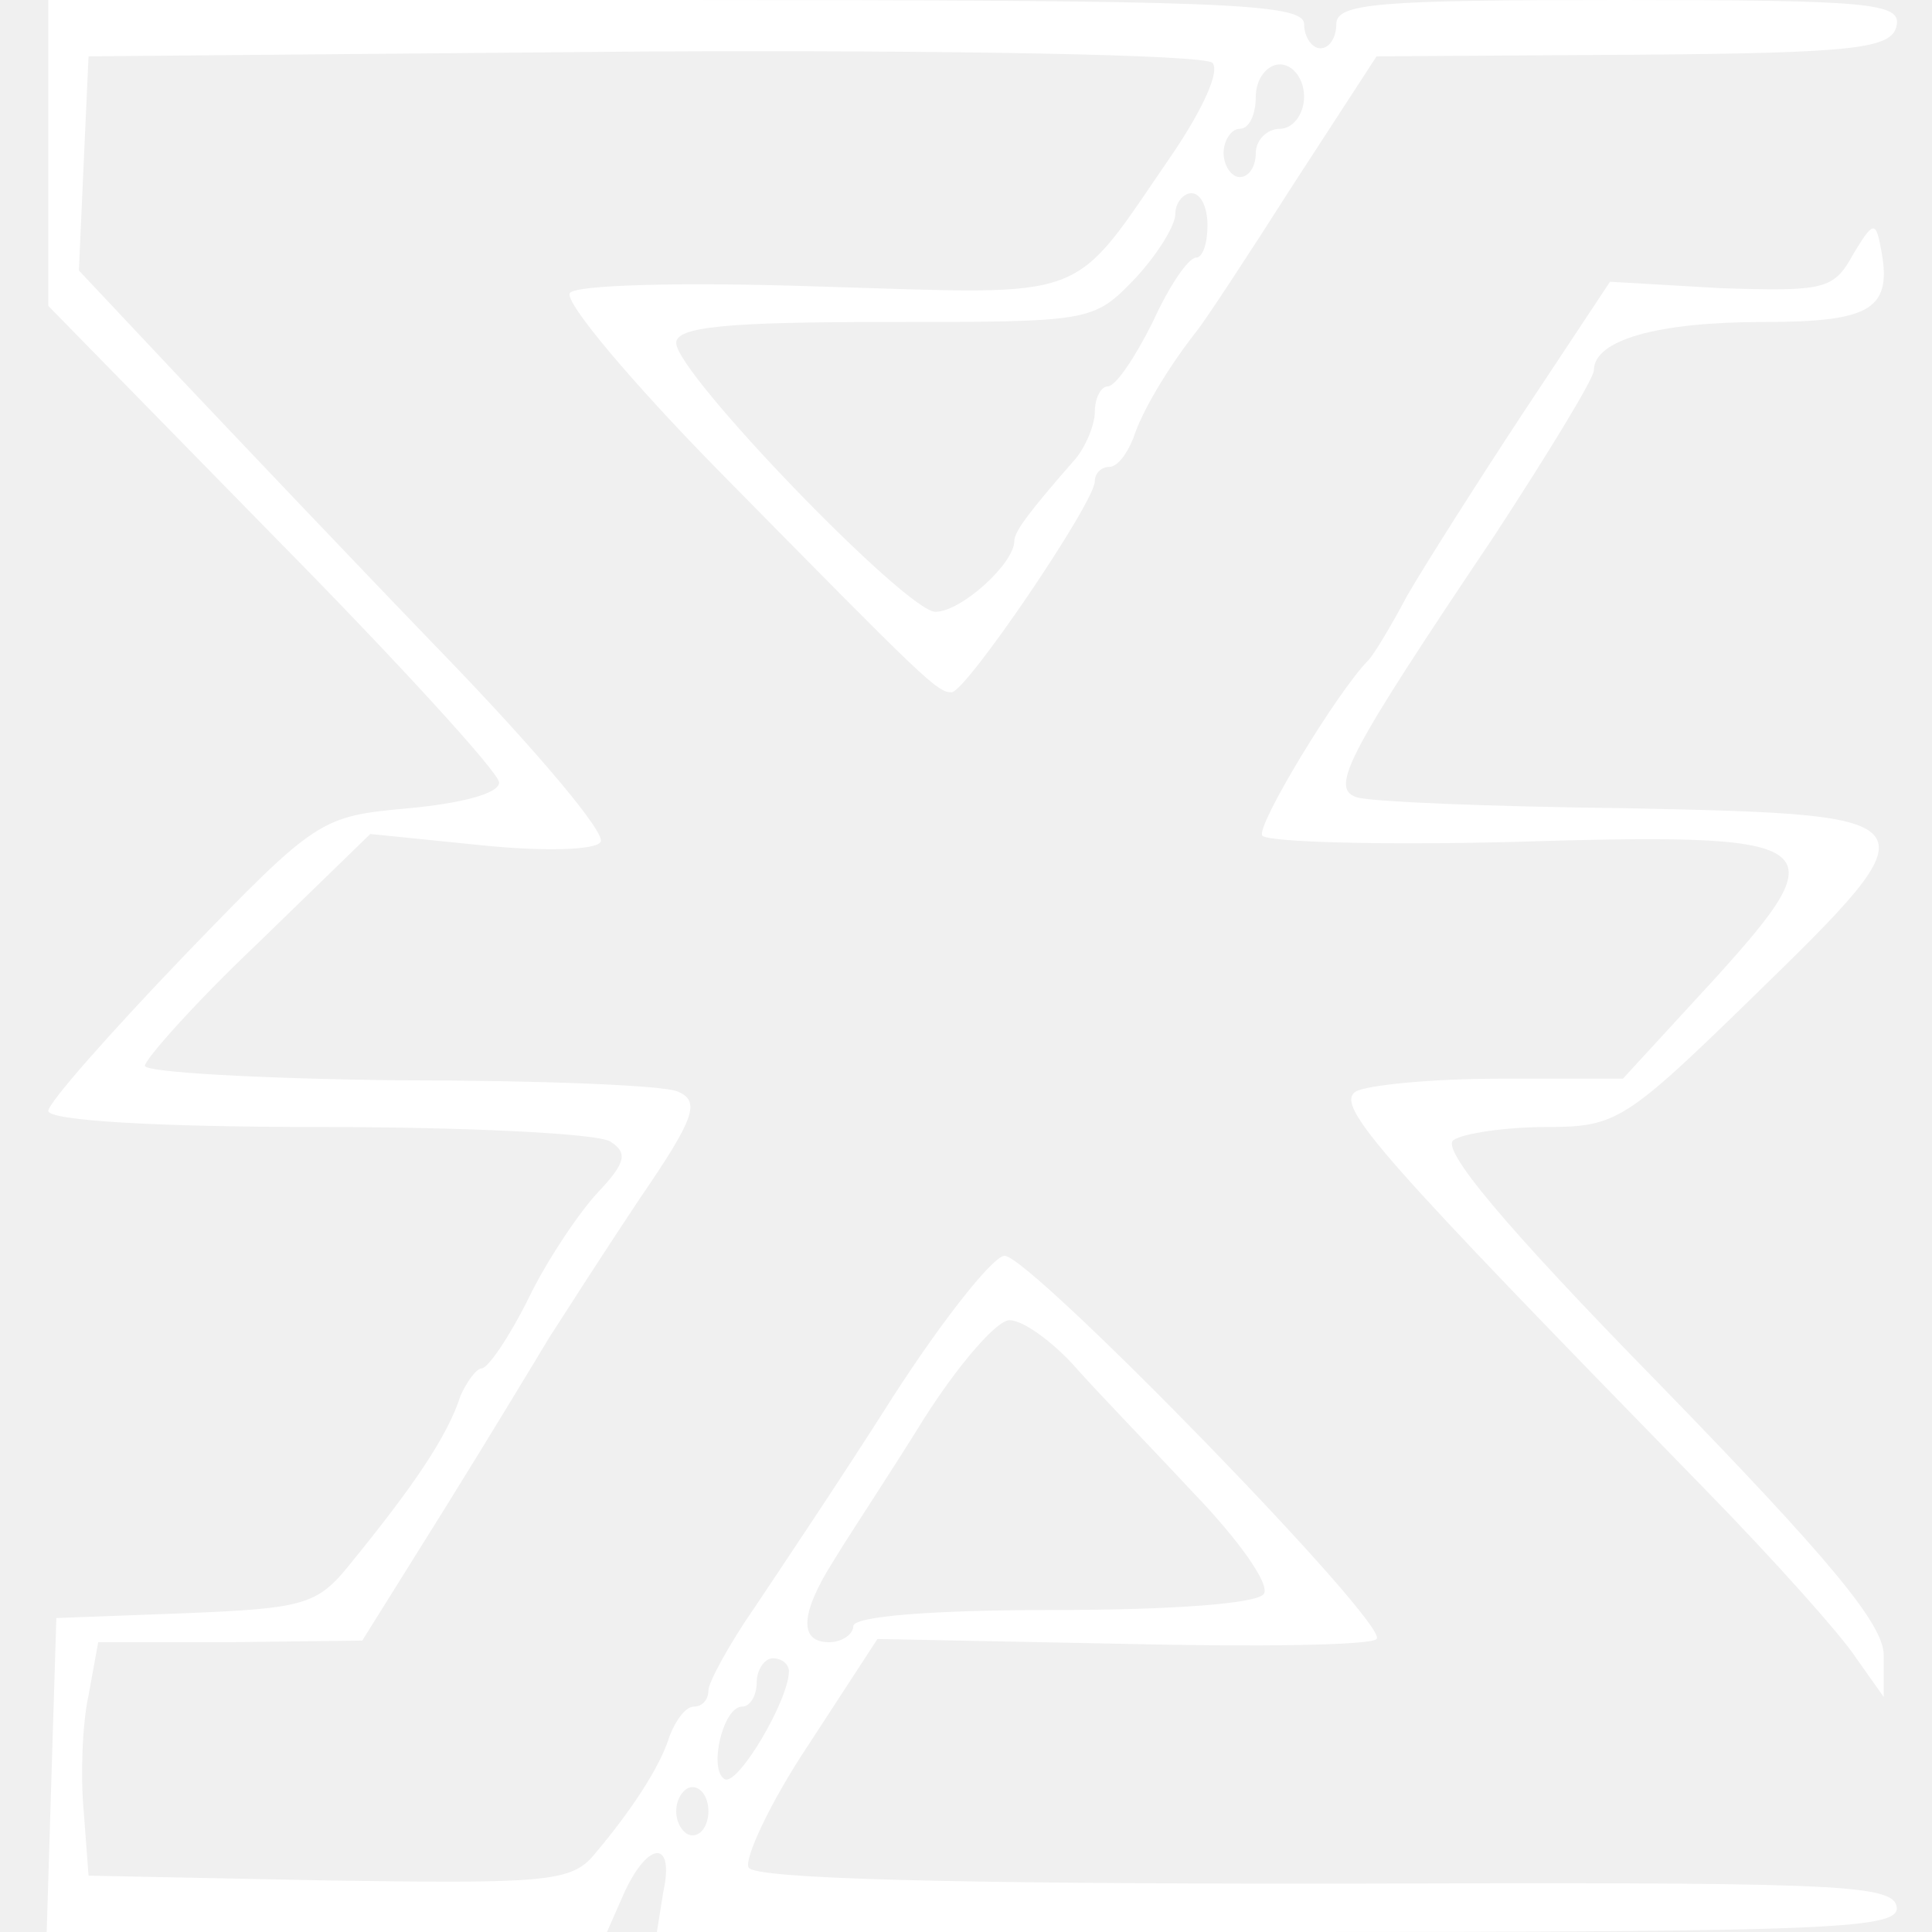
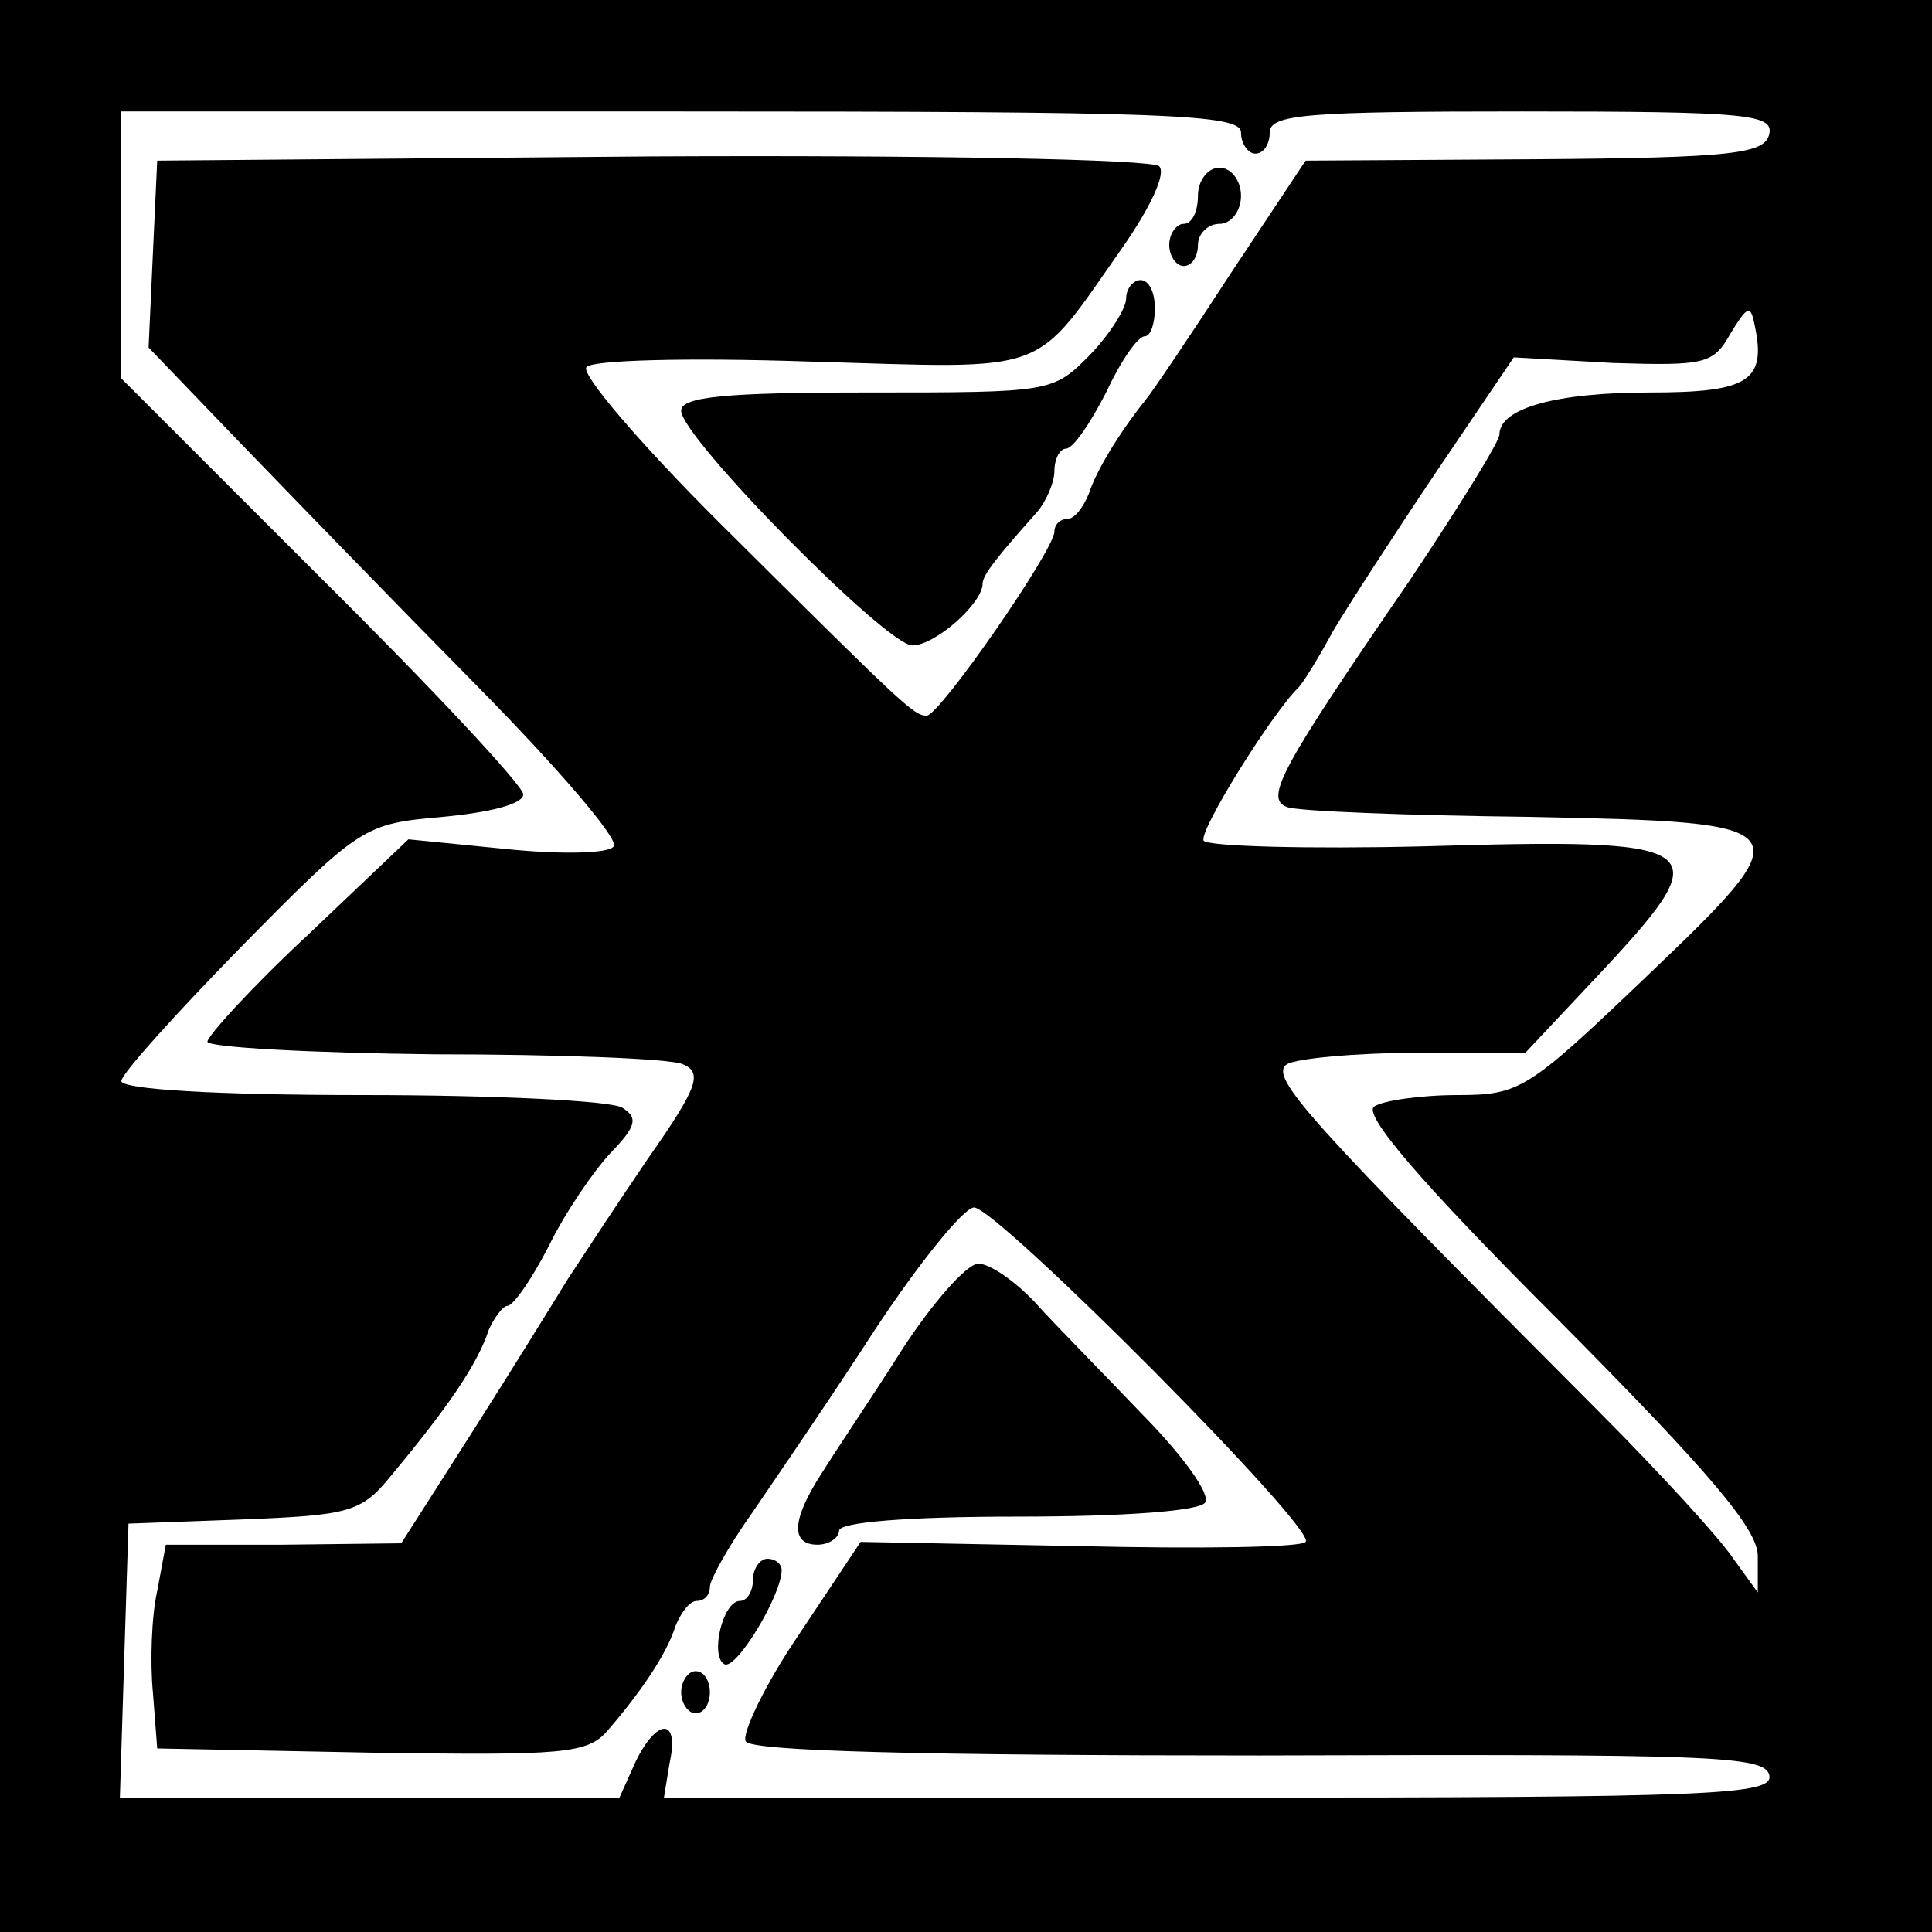
- <svg xmlns="http://www.w3.org/2000/svg" version="1.0" width="120pt" height="120pt" viewBox="0 0 120 120" preserveAspectRatio="xMidYMid meet">
-   <g transform="translate(0,120) scale(0.1,-0.1)" fill="#ffffff" stroke="none">
-     <path d="M30 1105 l0 -95 140 -143 c77 -78 140 -147 140 -153 0 -7 -24 -13 -56 -16 -55 -5 -57 -6 -140 -92 -46 -48 -84 -91 -84 -96 0 -6 67 -10 168 -10 92 0 173 -4 181 -9 11 -7 10 -13 -8 -32 -12 -13 -32 -43 -43 -66 -12 -24 -25 -43 -29 -43 -3 0 -9 -8 -13 -17 -8 -25 -29 -56 -69 -105 -20 -25 -29 -27 -102 -30 l-80 -3 -3 -97 -3 -98 174 0 174 0 11 25 c15 32 31 32 24 0 l-4 -25 387 0 c347 0 386 2 383 16 -3 14 -42 15 -355 14 -233 0 -354 3 -358 10 -3 5 13 40 37 76 l43 66 152 -3 c83 -2 155 -1 158 3 9 8 -215 238 -231 238 -7 0 -38 -39 -69 -87 -31 -49 -70 -107 -86 -131 -16 -23 -29 -47 -29 -52 0 -6 -4 -10 -9 -10 -5 0 -11 -8 -15 -18 -6 -20 -25 -48 -47 -74 -14 -17 -31 -18 -165 -16 l-149 3 -3 40 c-2 21 -1 54 3 72 l6 33 82 0 82 1 50 80 c28 45 57 93 66 108 9 14 34 53 56 86 35 51 38 61 24 67 -9 4 -87 7 -173 7 -87 1 -158 5 -158 9 0 4 31 39 70 76 l70 68 69 -7 c39 -4 71 -3 74 2 4 5 -40 57 -96 115 -56 58 -130 136 -165 173 l-63 67 3 67 3 66 344 3 c191 1 349 -2 354 -7 5 -5 -6 -29 -25 -57 -64 -93 -48 -87 -218 -82 -87 3 -153 1 -156 -4 -4 -5 38 -55 92 -110 129 -131 136 -138 145 -138 9 0 89 118 89 131 0 5 4 9 9 9 5 0 11 8 15 18 5 16 21 43 39 66 5 6 32 47 60 91 l52 80 160 1 c139 1 160 4 163 18 3 14 -16 16 -172 16 -150 0 -176 -2 -176 -15 0 -8 -4 -15 -10 -15 -5 0 -10 7 -10 15 0 13 -50 15 -390 15 l-390 0 0 -95z m780 35 c0 -11 -7 -20 -15 -20 -8 0 -15 -7 -15 -15 0 -8 -4 -15 -10 -15 -5 0 -10 7 -10 15 0 8 5 15 10 15 6 0 10 9 10 20 0 11 7 20 15 20 8 0 15 -9 15 -20z m-60 -80 c0 -11 -3 -20 -7 -20 -5 0 -17 -18 -27 -40 -11 -22 -23 -40 -28 -40 -4 0 -8 -7 -8 -16 0 -8 -6 -22 -12 -29 -28 -32 -38 -45 -38 -51 0 -14 -33 -44 -49 -44 -18 0 -161 148 -161 167 0 10 31 13 130 13 128 0 129 0 155 27 14 15 25 33 25 40 0 7 5 13 10 13 6 0 10 -9 10 -20z m-84 -707 c14 -16 48 -51 75 -80 28 -29 48 -57 44 -63 -4 -6 -56 -10 -131 -10 -76 0 -124 -4 -124 -10 0 -5 -7 -10 -15 -10 -19 0 -18 18 3 51 9 15 35 54 56 88 21 33 45 61 53 61 8 0 25 -12 39 -27z m-176 -191 c0 -18 -32 -72 -40 -67 -10 6 -1 45 11 45 5 0 9 7 9 15 0 8 5 15 10 15 6 0 10 -4 10 -8z m-50 -87 c0 -8 -4 -15 -10 -15 -5 0 -10 7 -10 15 0 8 5 15 10 15 6 0 10 -7 10 -15z" />
-     <path d="M1151 1042 c-12 -22 -18 -23 -82 -21 l-69 4 -53 -80 c-29 -44 -62 -96 -73 -115 -10 -19 -21 -37 -24 -40 -19 -19 -70 -103 -66 -109 3 -4 72 -6 153 -4 198 6 206 1 128 -85 l-57 -62 -77 0 c-42 0 -82 -4 -89 -8 -13 -9 15 -40 217 -247 43 -44 85 -91 94 -105 l17 -24 0 26 c0 19 -33 59 -140 169 -95 97 -136 146 -127 151 6 4 32 8 58 8 43 0 49 4 128 81 115 112 114 113 -79 117 -85 1 -161 4 -168 7 -16 6 -4 28 86 162 34 52 62 98 62 103 0 19 40 30 105 30 68 0 81 8 73 47 -3 16 -5 15 -17 -5z" />
+ <svg xmlns="http://www.w3.org/2000/svg" width="130" height="130" preserveAspectRatio="xMidYMid meet">
+   <g>
+     <rect fill="#000000" id="canvas_background" height="132" width="132" y="-1" x="-1" />
+   </g>
+   <g>
+     <g stroke="null" id="svg_1" fill="#ffffff" transform="translate(0,120) scale(0.1,-0.1) ">
+       <path stroke="null" id="svg_2" d="m81.632,1035.179l0,-89.821l135.229,-135.205c74.376,-73.748 135.229,-138.986 135.229,-144.659c0,-6.618 -23.182,-12.291 -54.092,-15.128c-53.126,-4.727 -55.057,-5.673 -135.229,-86.985c-44.432,-45.383 -81.137,-86.039 -81.137,-90.767c0,-5.673 64.717,-9.455 162.275,-9.455c88.865,0 167.104,-3.782 174.832,-8.509c10.625,-6.618 9.659,-12.291 -7.727,-30.256c-11.591,-12.291 -30.909,-40.656 -41.535,-62.402c-11.591,-22.692 -24.148,-40.656 -28.012,-40.656c-2.898,0 -8.693,-7.564 -12.557,-16.073c-7.727,-23.637 -28.012,-52.947 -66.649,-99.276c-19.318,-23.637 -28.012,-25.528 -98.524,-28.365l-77.274,-2.836l-2.898,-91.712l-2.898,-92.658l168.07,0l168.07,0l10.625,23.637c14.489,30.256 29.944,30.256 23.182,0l-3.864,-23.637l373.811,0c335.174,0 372.845,1.891 369.948,15.128c-2.898,13.237 -40.569,14.182 -342.902,13.237c-225.06,0 -341.936,2.836 -345.8,9.455c-2.898,4.727 12.557,37.819 35.739,71.857l41.535,62.402l146.82,-2.836c80.171,-1.891 149.718,-0.945 152.615,2.836c8.693,7.564 -207.673,225.026 -223.128,225.026c-6.761,0 -36.705,-36.874 -66.649,-82.257c-29.944,-46.329 -67.614,-101.167 -83.069,-123.859c-15.455,-21.746 -28.012,-44.438 -28.012,-49.165c0,-5.673 -3.864,-9.455 -8.693,-9.455c-4.83,0 -10.625,-7.564 -14.489,-17.019c-5.796,-18.91 -24.148,-45.383 -45.398,-69.966c-13.523,-16.073 -29.944,-17.019 -159.377,-15.128l-143.922,2.836l-2.898,37.819c-1.932,19.855 -0.966,51.056 2.898,68.075l5.796,31.201l79.206,0l79.206,0.945l48.296,75.639c27.046,42.547 55.057,87.93 63.751,102.113c8.693,13.237 32.841,50.111 54.092,81.312c33.807,48.22 36.705,57.675 23.182,63.348c-8.693,3.782 -84.035,6.618 -167.104,6.618c-84.035,0.945 -152.615,4.727 -152.615,8.509c0,3.782 29.944,36.874 67.614,71.857l67.614,64.293l66.649,-6.618c37.671,-3.782 68.58,-2.836 71.478,1.891c3.864,4.727 -38.637,53.893 -92.728,108.731c-54.092,54.838 -125.57,128.586 -159.377,163.569l-60.853,63.348l2.898,63.348l2.898,62.402l332.277,2.836c184.491,0.945 337.106,-1.891 341.936,-6.618c4.83,-4.727 -5.796,-27.419 -24.148,-53.893c-61.819,-87.93 -46.364,-82.257 -210.571,-77.53c-84.035,2.836 -147.786,0.945 -150.684,-3.782c-3.864,-4.727 36.705,-52.002 88.865,-104.003c124.604,-123.859 131.365,-130.477 140.059,-130.477c8.693,0 85.967,111.567 85.967,123.859c0,4.727 3.864,8.509 8.693,8.509c4.83,0 10.625,7.564 14.489,17.019c4.83,15.128 20.284,40.656 37.671,62.402c4.83,5.673 30.909,44.438 57.955,86.039l50.228,75.639l154.547,0.945c134.263,0.945 154.547,3.782 157.445,17.019c2.898,13.237 -15.455,15.128 -166.138,15.128c-144.888,0 -170.002,-1.891 -170.002,-14.182c0,-7.564 -3.864,-14.182 -9.659,-14.182c-4.83,0 -9.659,6.618 -9.659,14.182c0,12.291 -48.296,14.182 -376.709,14.182l-376.709,0l0,-89.821zm753.418,33.092c0,-10.4 -6.761,-18.91 -14.489,-18.91c-7.727,0 -14.489,-6.618 -14.489,-14.182c0,-7.564 -3.864,-14.182 -9.659,-14.182c-4.83,0 -9.659,6.618 -9.659,14.182c0,7.564 4.83,14.182 9.659,14.182c5.796,0 9.659,8.509 9.659,18.91c0,10.4 6.761,18.91 14.489,18.91c7.727,0 14.489,-8.509 14.489,-18.91zm-57.955,-75.639c0,-10.4 -2.898,-18.91 -6.761,-18.91c-4.83,0 -16.421,-17.019 -26.08,-37.819c-10.625,-20.801 -22.216,-37.819 -27.046,-37.819c-3.864,0 -7.727,-6.618 -7.727,-15.128c0,-7.564 -5.796,-20.801 -11.591,-27.419c-27.046,-30.256 -36.705,-42.547 -36.705,-48.22c0,-13.237 -31.875,-41.601 -47.33,-41.601c-17.387,0 -155.513,139.932 -155.513,157.896c0,9.455 29.944,12.291 125.57,12.291c123.638,0 124.604,0 149.718,25.528c13.523,14.182 24.148,31.201 24.148,37.819c0,6.618 4.83,12.291 9.659,12.291c5.796,0 9.659,-8.509 9.659,-18.91zm-81.137,-668.459c13.523,-15.128 46.364,-48.22 72.444,-75.639c27.046,-27.419 46.364,-53.893 42.501,-59.566c-3.864,-5.673 -54.092,-9.455 -126.536,-9.455c-73.41,0 -119.774,-3.782 -119.774,-9.455c0,-4.727 -6.761,-9.455 -14.489,-9.455c-18.352,0 -17.387,17.019 2.898,48.22c8.693,14.182 33.807,51.056 54.092,83.203c20.284,31.201 43.466,57.675 51.194,57.675c7.727,0 24.148,-11.346 37.671,-25.528zm-170.002,-180.588c0,-17.019 -30.909,-68.075 -38.637,-63.348c-9.659,5.673 -0.966,42.547 10.625,42.547c4.83,0 8.693,6.618 8.693,14.182c0,7.564 4.83,14.182 9.659,14.182c5.796,0 9.659,-3.782 9.659,-7.564zm-48.296,-82.257c0,-7.564 -3.864,-14.182 -9.659,-14.182c-4.83,0 -9.659,6.618 -9.659,14.182c0,7.564 4.83,14.182 9.659,14.182c5.796,0 9.659,-6.618 9.659,-14.182z" />
+       <path stroke="null" id="svg_3" d="m1164.43,975.613c-11.591,-20.801 -17.387,-21.746 -79.206,-19.855l-66.649,3.782l-51.194,-75.639c-28.012,-41.601 -59.887,-90.767 -70.512,-108.731c-9.659,-17.964 -20.284,-34.983 -23.182,-37.819c-18.352,-17.964 -67.614,-97.385 -63.751,-103.058c2.898,-3.782 69.546,-5.673 147.786,-3.782c191.252,5.673 198.98,0.945 123.638,-80.366l-55.057,-58.62l-74.376,0c-40.569,0 -79.206,-3.782 -85.967,-7.564c-12.557,-8.509 14.489,-37.819 209.605,-233.535c41.535,-41.601 82.103,-86.039 90.797,-99.276l16.421,-22.692l0,24.583c0,17.964 -31.875,55.784 -135.229,159.787c-91.762,91.712 -131.365,138.041 -122.672,142.768c5.796,3.782 30.909,7.564 56.023,7.564c41.535,0 47.33,3.782 123.638,76.584c111.081,105.894 110.115,106.84 -76.308,110.622c-82.103,0.945 -155.513,3.782 -162.275,6.618c-15.455,5.673 -3.864,26.474 83.069,153.169c32.841,49.165 59.887,92.658 59.887,97.385c0,17.964 38.637,28.365 101.422,28.365c65.683,0 78.24,7.564 70.512,44.438c-2.898,15.128 -4.83,14.182 -16.421,-4.727z" />
+     </g>
  </g>
</svg>
